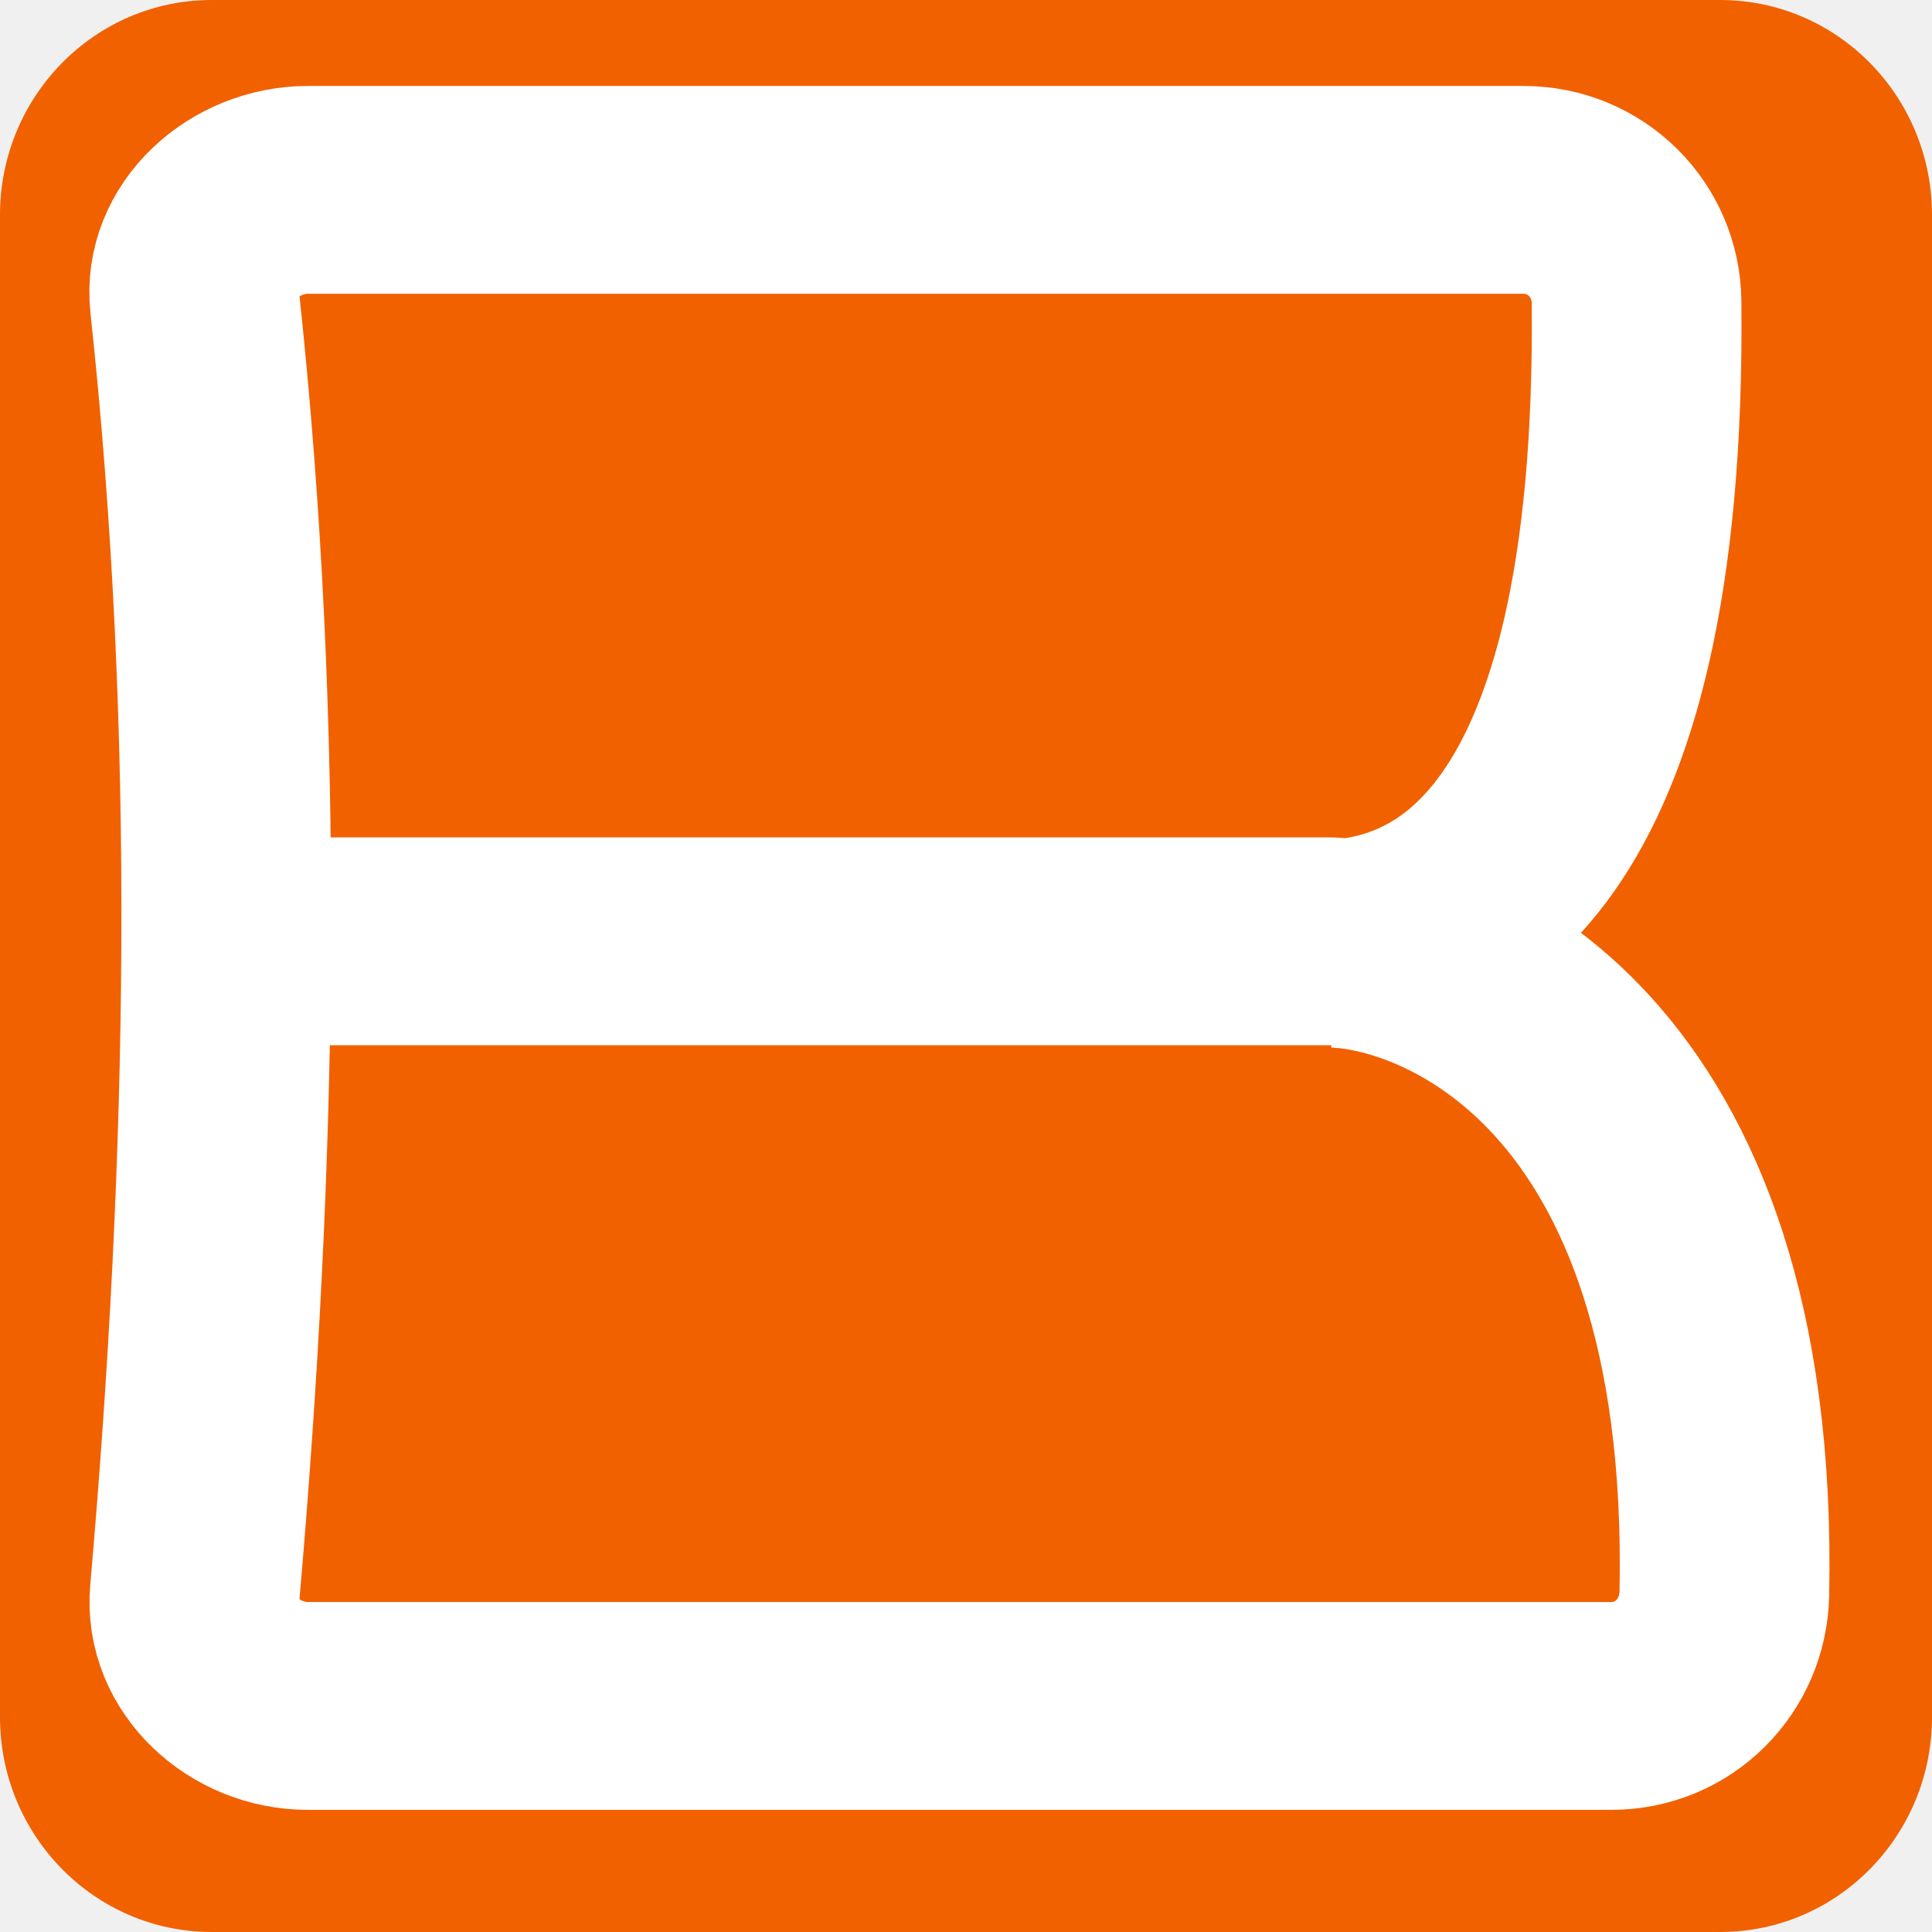
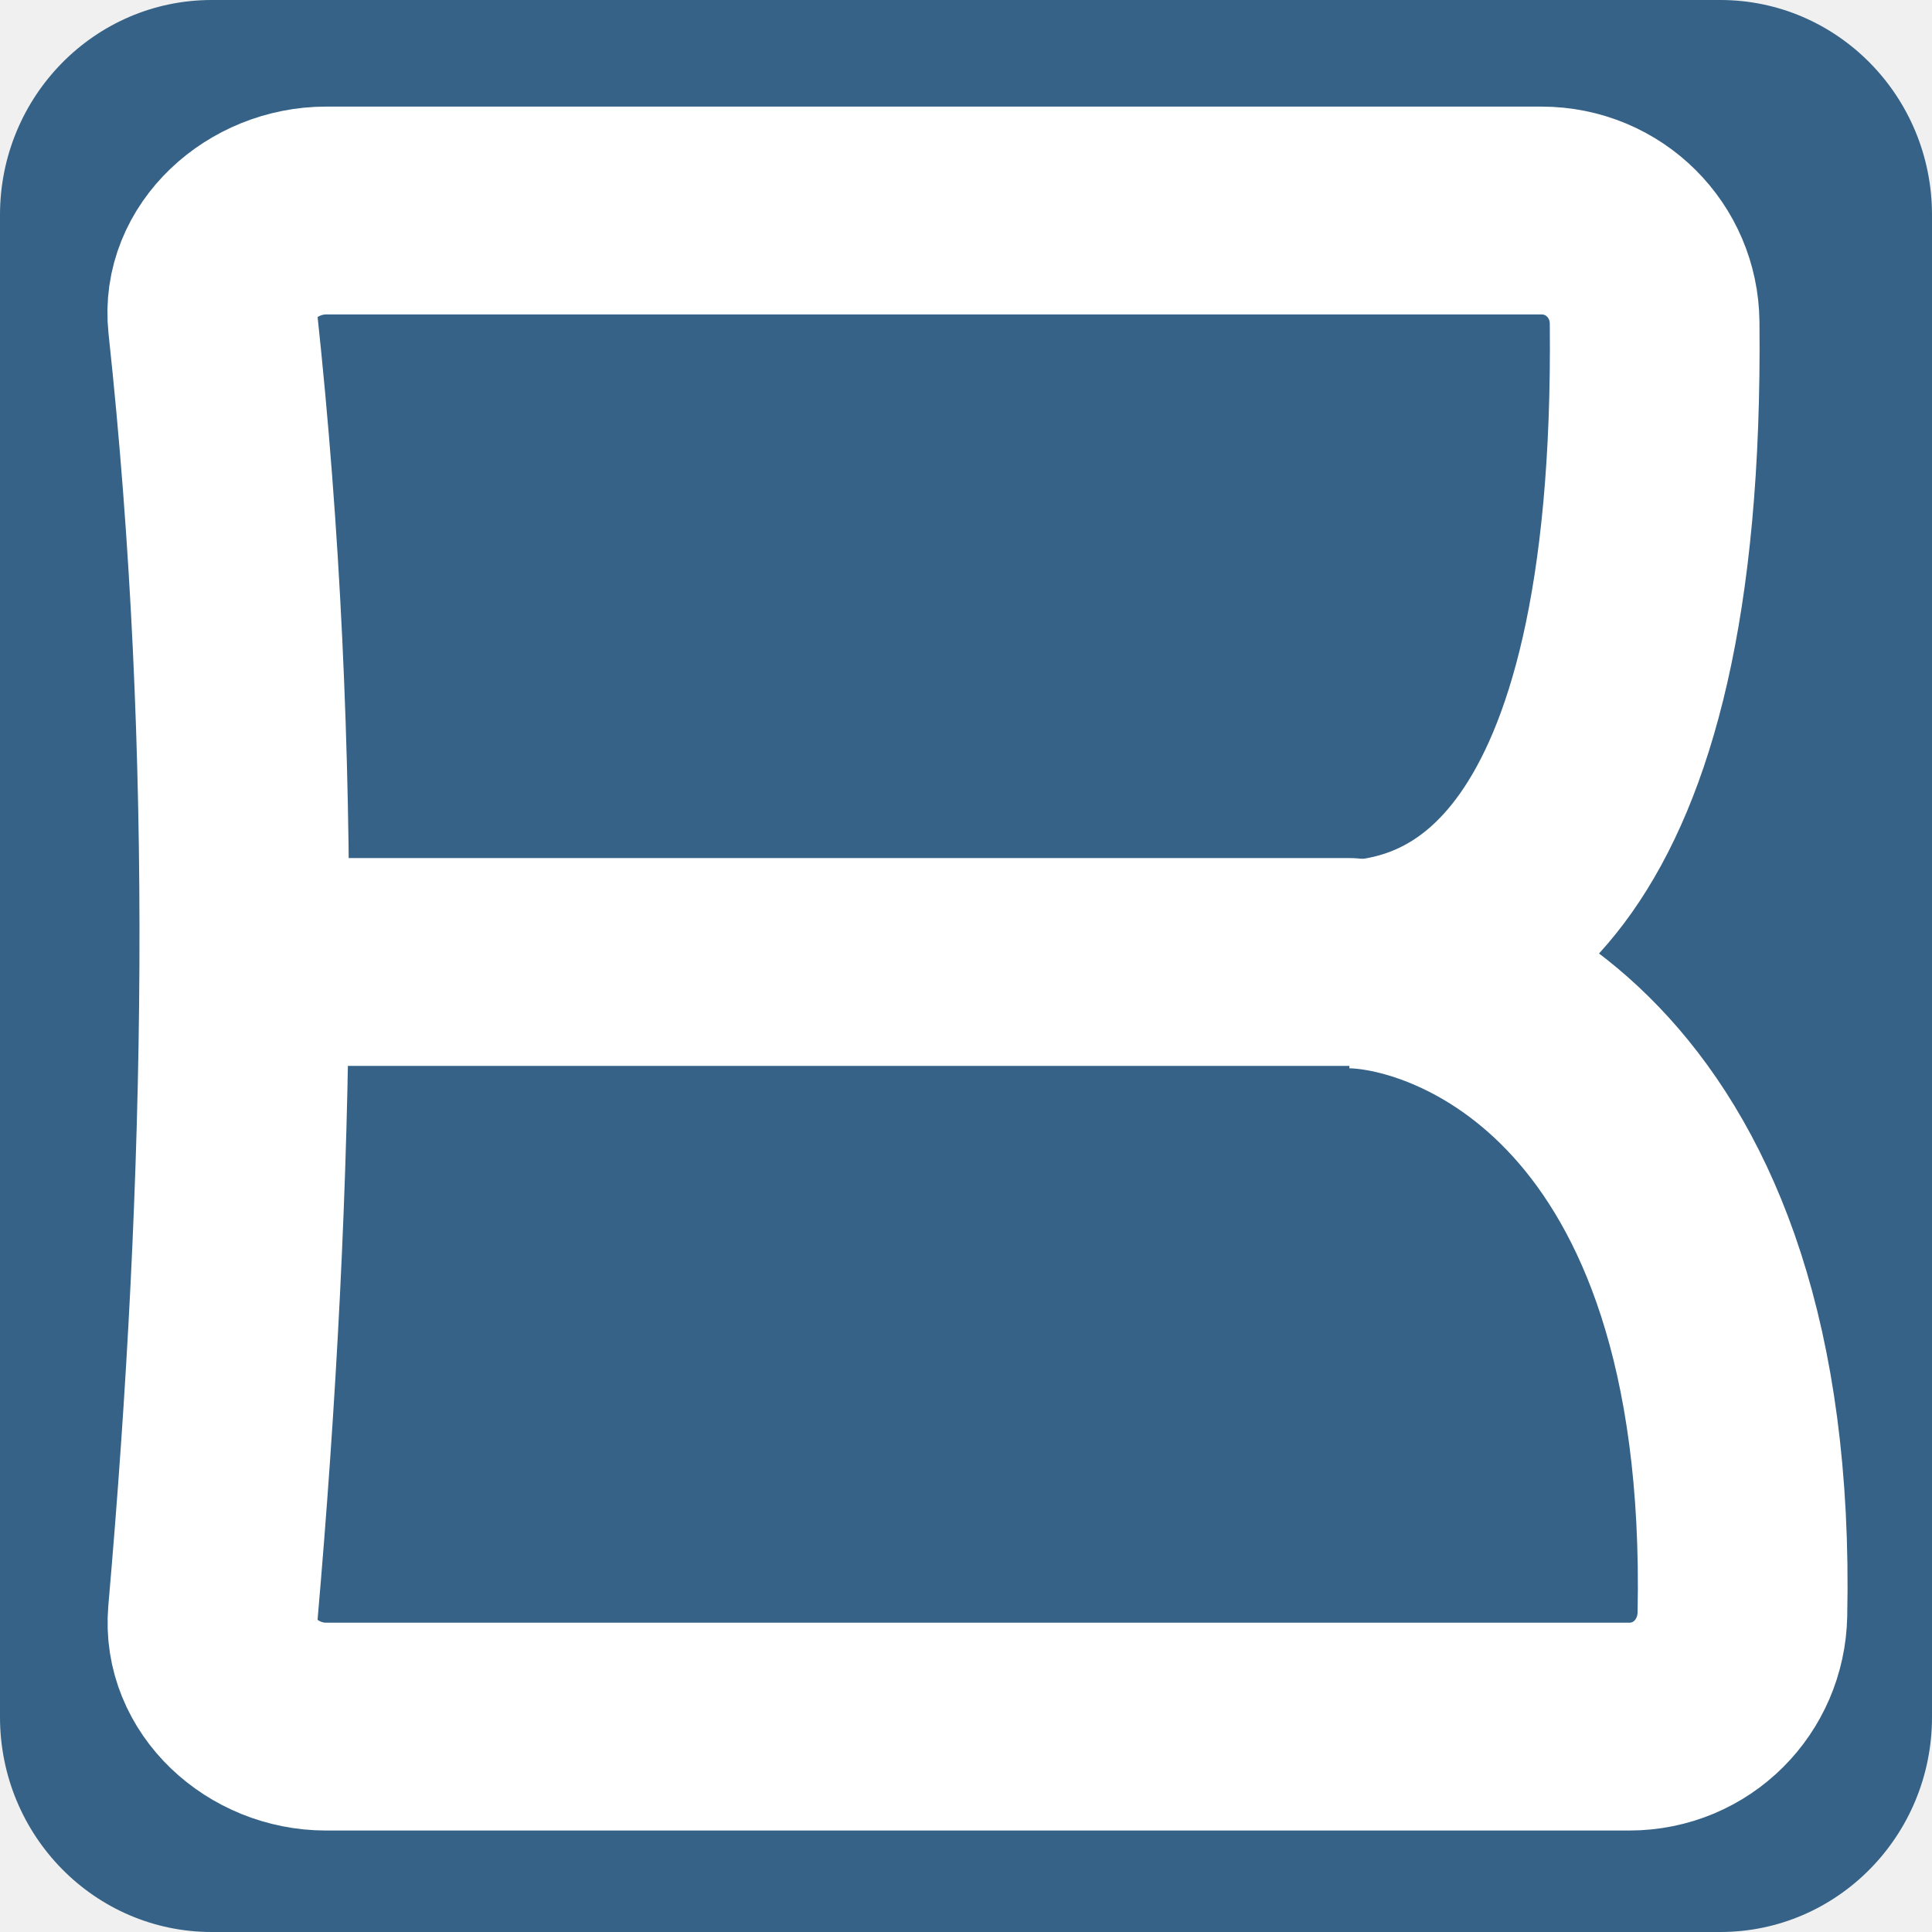
- <svg xmlns="http://www.w3.org/2000/svg" id="svg8" version="1.1" viewBox="0 0 200 200" height="200mm" width="200mm">
+ <svg xmlns="http://www.w3.org/2000/svg" width="200mm" height="200mm" viewBox="0 0 200 200" version="1.1" id="svg8">
  <defs id="defs2" />
  <g id="layer1">
-     <rect ry="22.253" rx="21.918" y="0" x="0" height="200" width="200" id="rect879" style="fill:#f16100;fill-opacity:1;stroke:none;stroke-width:20.658;stroke-linecap:round;stroke-linejoin:miter;stroke-miterlimit:15.95;stroke-dasharray:none;stroke-opacity:1" />
-     <g style="stroke:#ffffff;stroke-width:26.663;stroke-miterlimit:15.95;stroke-dasharray:none;stroke-opacity:1" transform="matrix(0.8141188,0,0,0.8069152,17.91808,17.43525)" id="g869">
-       <path id="rect12" style="fill:none;fill-opacity:1;stroke:#ffffff;stroke-width:26.663;stroke-linecap:butt;stroke-linejoin:miter;stroke-miterlimit:15.95;stroke-dasharray:none;stroke-opacity:1" d="m 17.137,2.751 h 154.563 c 7.97,0 14.306,6.417 14.387,14.387 0.736,72.326 -24.686,81.595 -38.554,82.328 13.463,0.258 51.162,13.914 49.716,83.397 -0.166,7.969 -6.417,14.387 -14.387,14.387 H 17.137 c -7.97,0 -15.075,-6.446 -14.387,-14.387 4.812,-55.563 5.857,-110.874 0,-165.725 C 1.904,9.212 9.167,2.751 17.137,2.751 Z" />
-       <path style="fill:none;stroke:#ffffff;stroke-width:26.663;stroke-linecap:round;stroke-linejoin:miter;stroke-miterlimit:15.95;stroke-dasharray:none;stroke-opacity:1" d="M 147.266,99.157 H 7.751" id="path847" />
+     <rect style="fill:#356286;fill-opacity:1;stroke:none;stroke-width:20.658;stroke-linecap:round;stroke-linejoin:miter;stroke-miterlimit:15.95;stroke-dasharray:none;stroke-opacity:1" id="rect879" width="200" height="200" x="0" y="0" rx="21.918" ry="22.253" />
+     <g id="g869" transform="matrix(0.8141188,0,0,0.8069152,19.78896,19.57341)" style="stroke:#ffffff;stroke-width:26.663;stroke-miterlimit:15.95;stroke-dasharray:none;stroke-opacity:1">
+       <path d="m 17.137,2.751 h 154.563 c 7.97,0 14.306,6.417 14.387,14.387 0.736,72.326 -24.686,81.595 -38.554,82.328 13.463,0.258 51.162,13.914 49.716,83.397 -0.166,7.969 -6.417,14.387 -14.387,14.387 H 17.137 c -7.97,0 -15.075,-6.446 -14.387,-14.387 4.812,-55.563 5.857,-110.874 0,-165.725 C 1.904,9.212 9.167,2.751 17.137,2.751 Z" style="fill:none;fill-opacity:1;stroke:#ffffff;stroke-width:26.663;stroke-linecap:butt;stroke-linejoin:miter;stroke-miterlimit:15.95;stroke-dasharray:none;stroke-opacity:1" id="rect12" />
+       <path id="path847" d="M 147.266,99.157 H 7.751" style="fill:none;stroke:#ffffff;stroke-width:26.663;stroke-linecap:round;stroke-linejoin:miter;stroke-miterlimit:15.95;stroke-dasharray:none;stroke-opacity:1" />
    </g>
  </g>
</svg>
